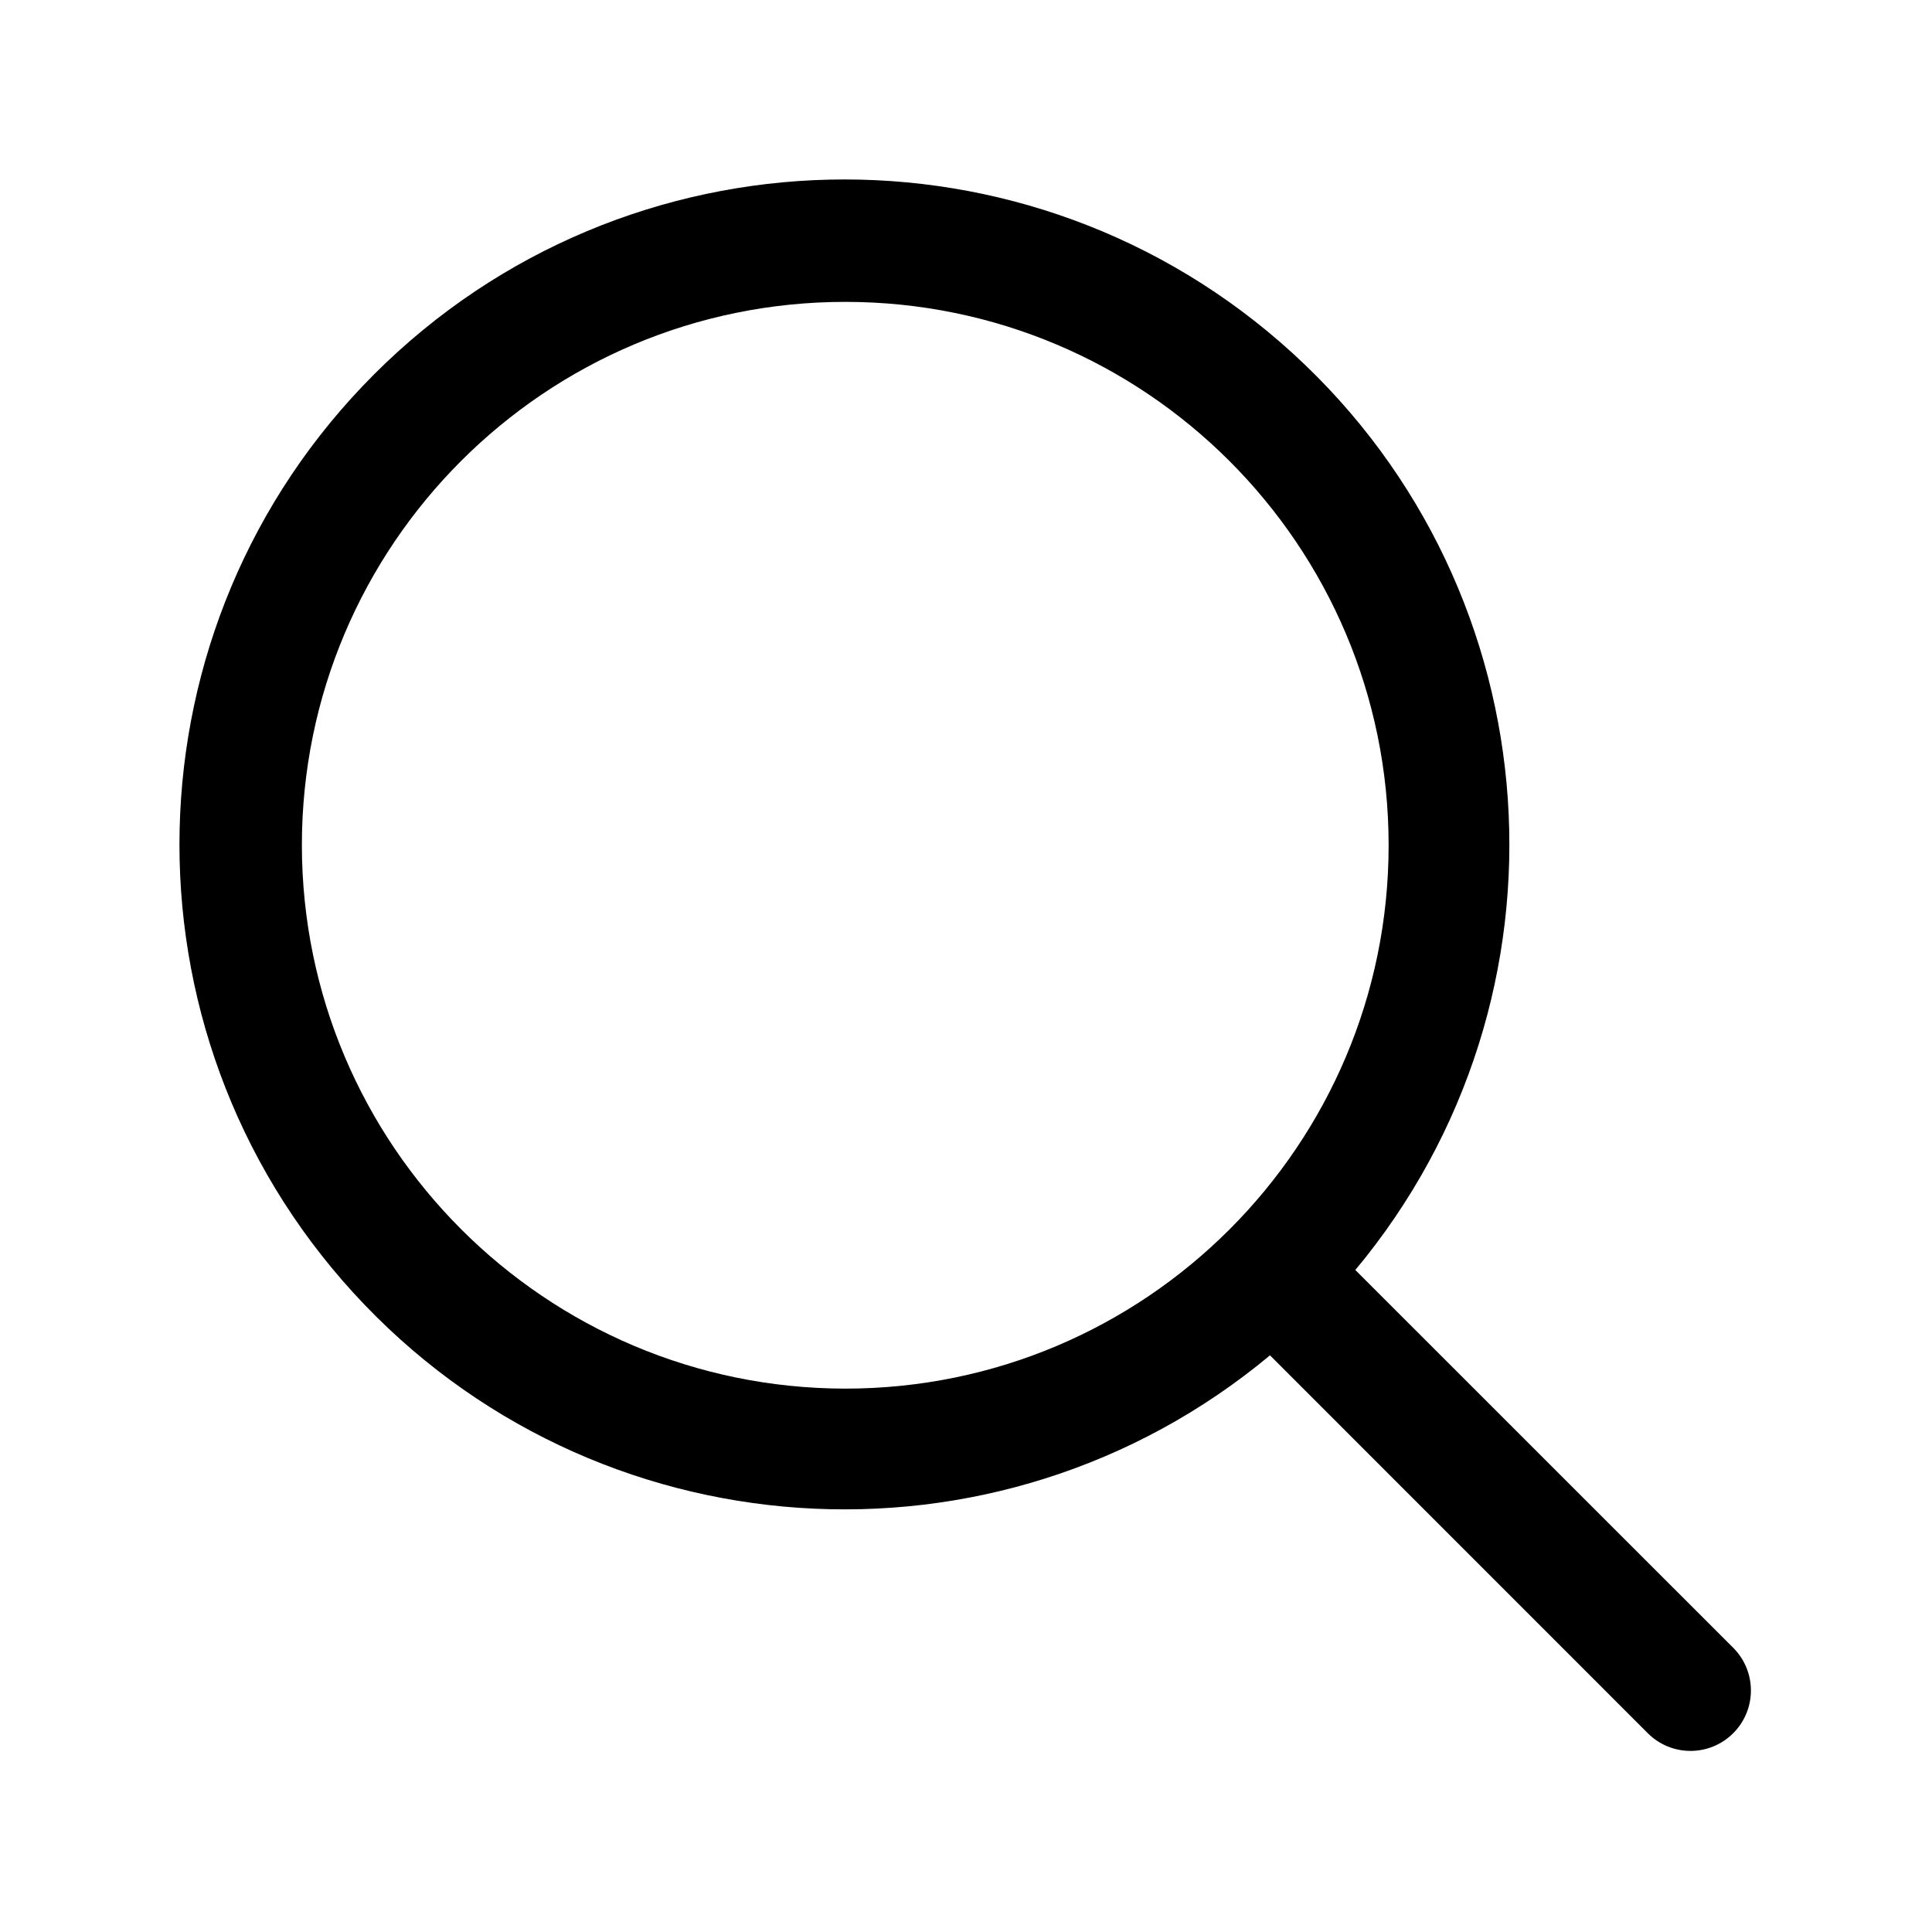
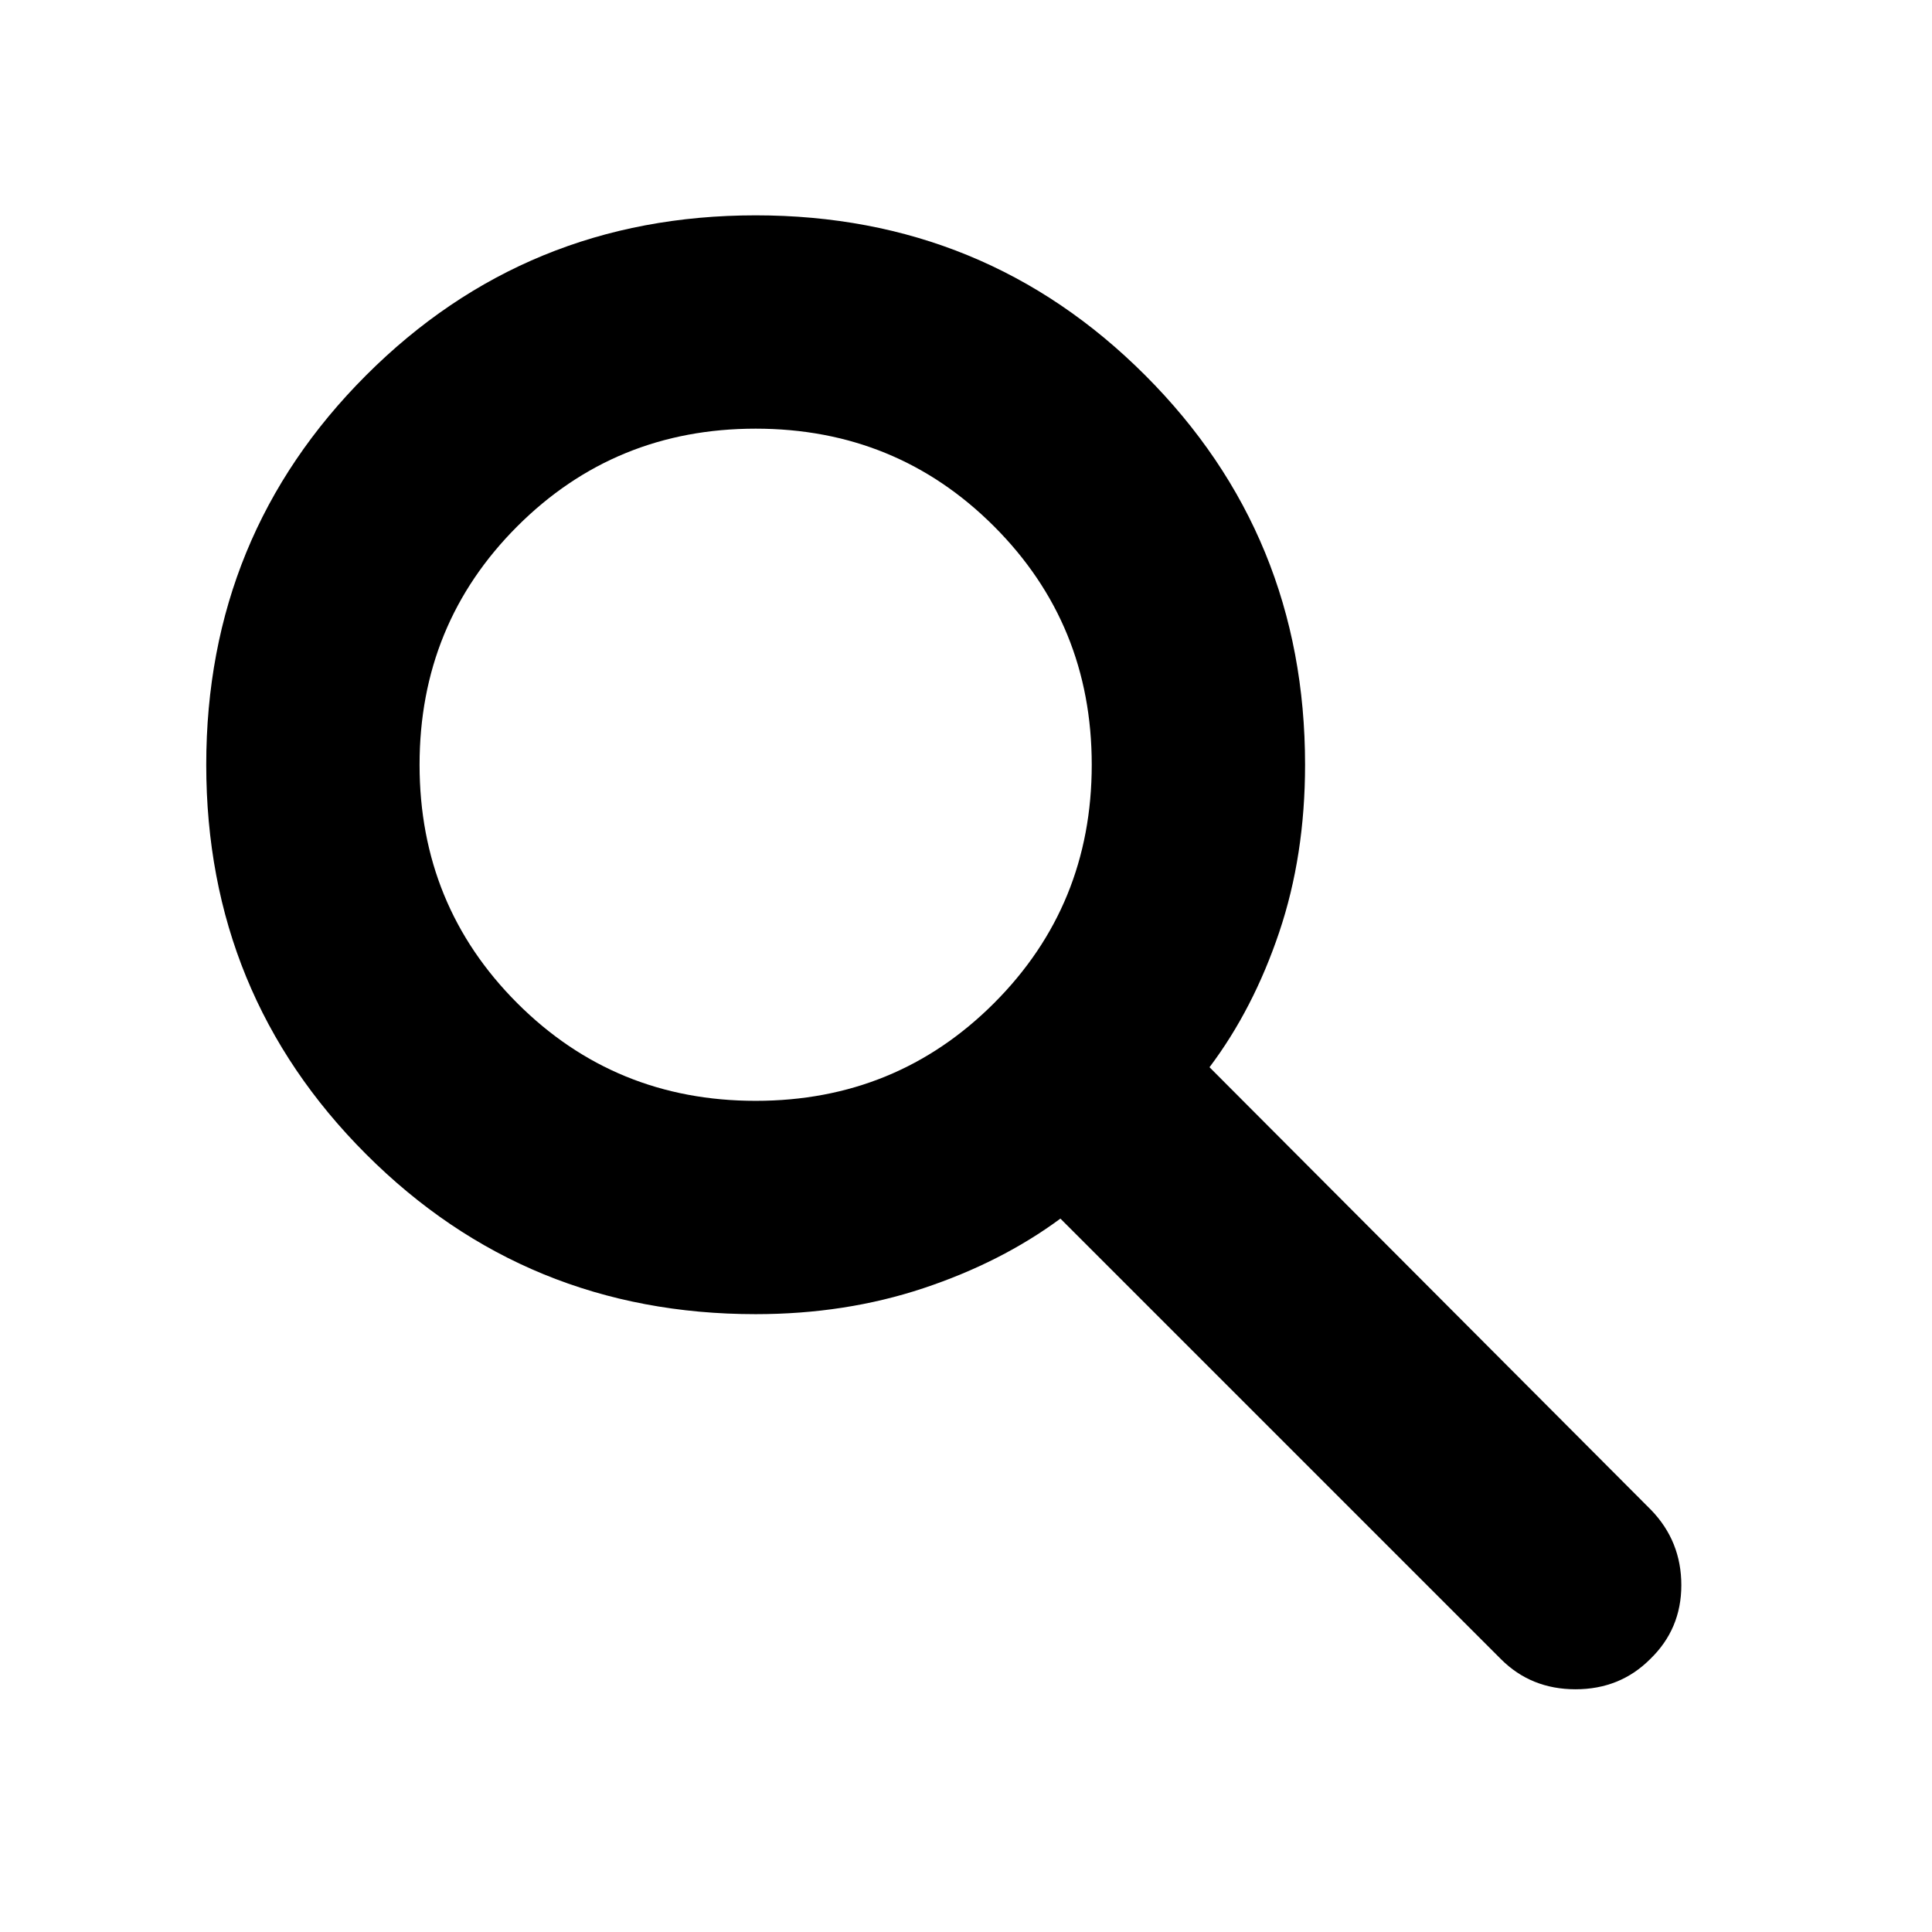
- <svg xmlns="http://www.w3.org/2000/svg" width="24" height="24" fill="#000000" viewBox="0 0 256 256">
-   <path d="M229.66,218.34l-50.07-50.06a88.11,88.11,0,1,0-11.31,11.31l50.06,50.07a8,8,0,0,0,11.32-11.32ZM40,112a72,72,0,1,1,72,72A72.08,72.08,0,0,1,40,112Z" />
+ <svg xmlns="http://www.w3.org/2000/svg" height="24" viewBox="0 -960 960 960" width="24">
+   <path d="M375.48-307q-114.09 0-193.55-79.46-79.45-79.45-79.45-193.54 0-114.09 79.45-193.54Q261.39-853 375.48-853q114.09 0 193.54 79.46 79.46 79.45 79.46 193.54 0 45.13-12.87 83.28T601-429.7l219.48 220.05q14.96 15.52 14.96 37.32 0 21.81-15.53 36.77-14.95 14.95-37.04 14.95t-37.04-14.95L526.91-354.48q-29.43 21.74-68.15 34.61Q420.04-307 375.48-307Zm0-106q69.91 0 118.45-48.54 48.55-48.55 48.55-118.46t-48.55-118.46Q445.39-747 375.48-747t-118.46 48.54Q208.48-649.91 208.48-580t48.54 118.46Q305.57-413 375.48-413Z" />
</svg>
